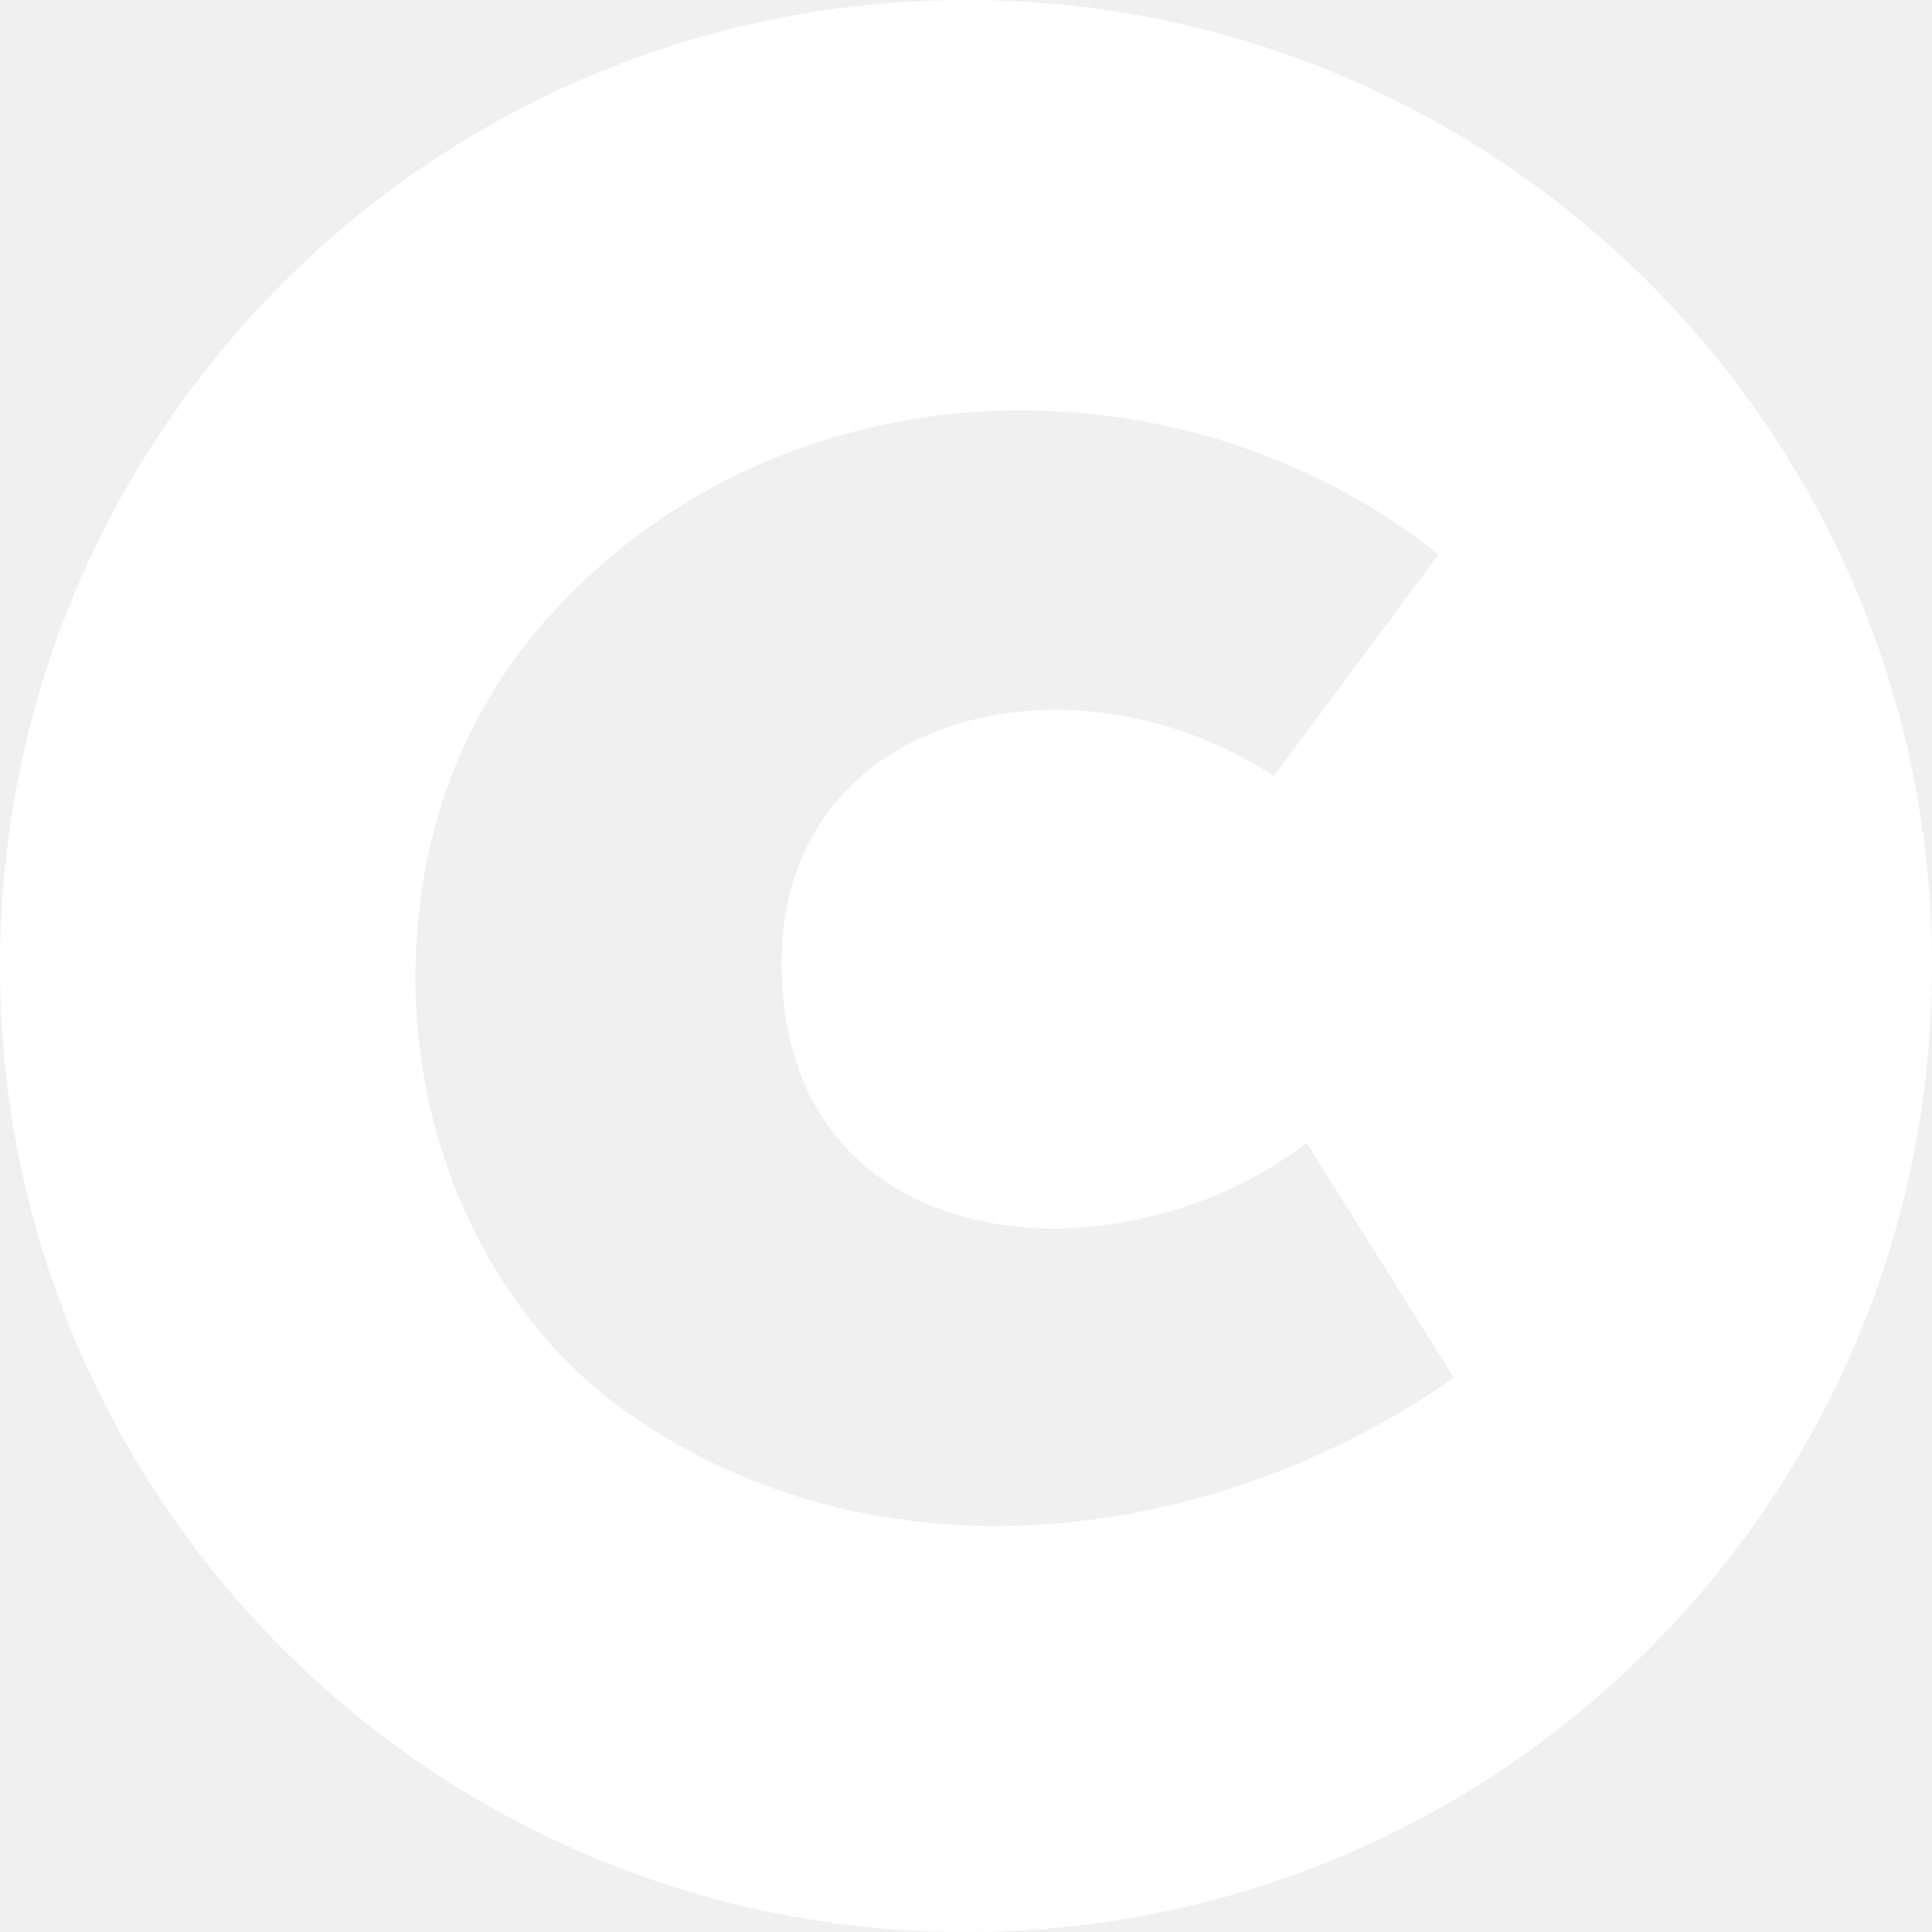
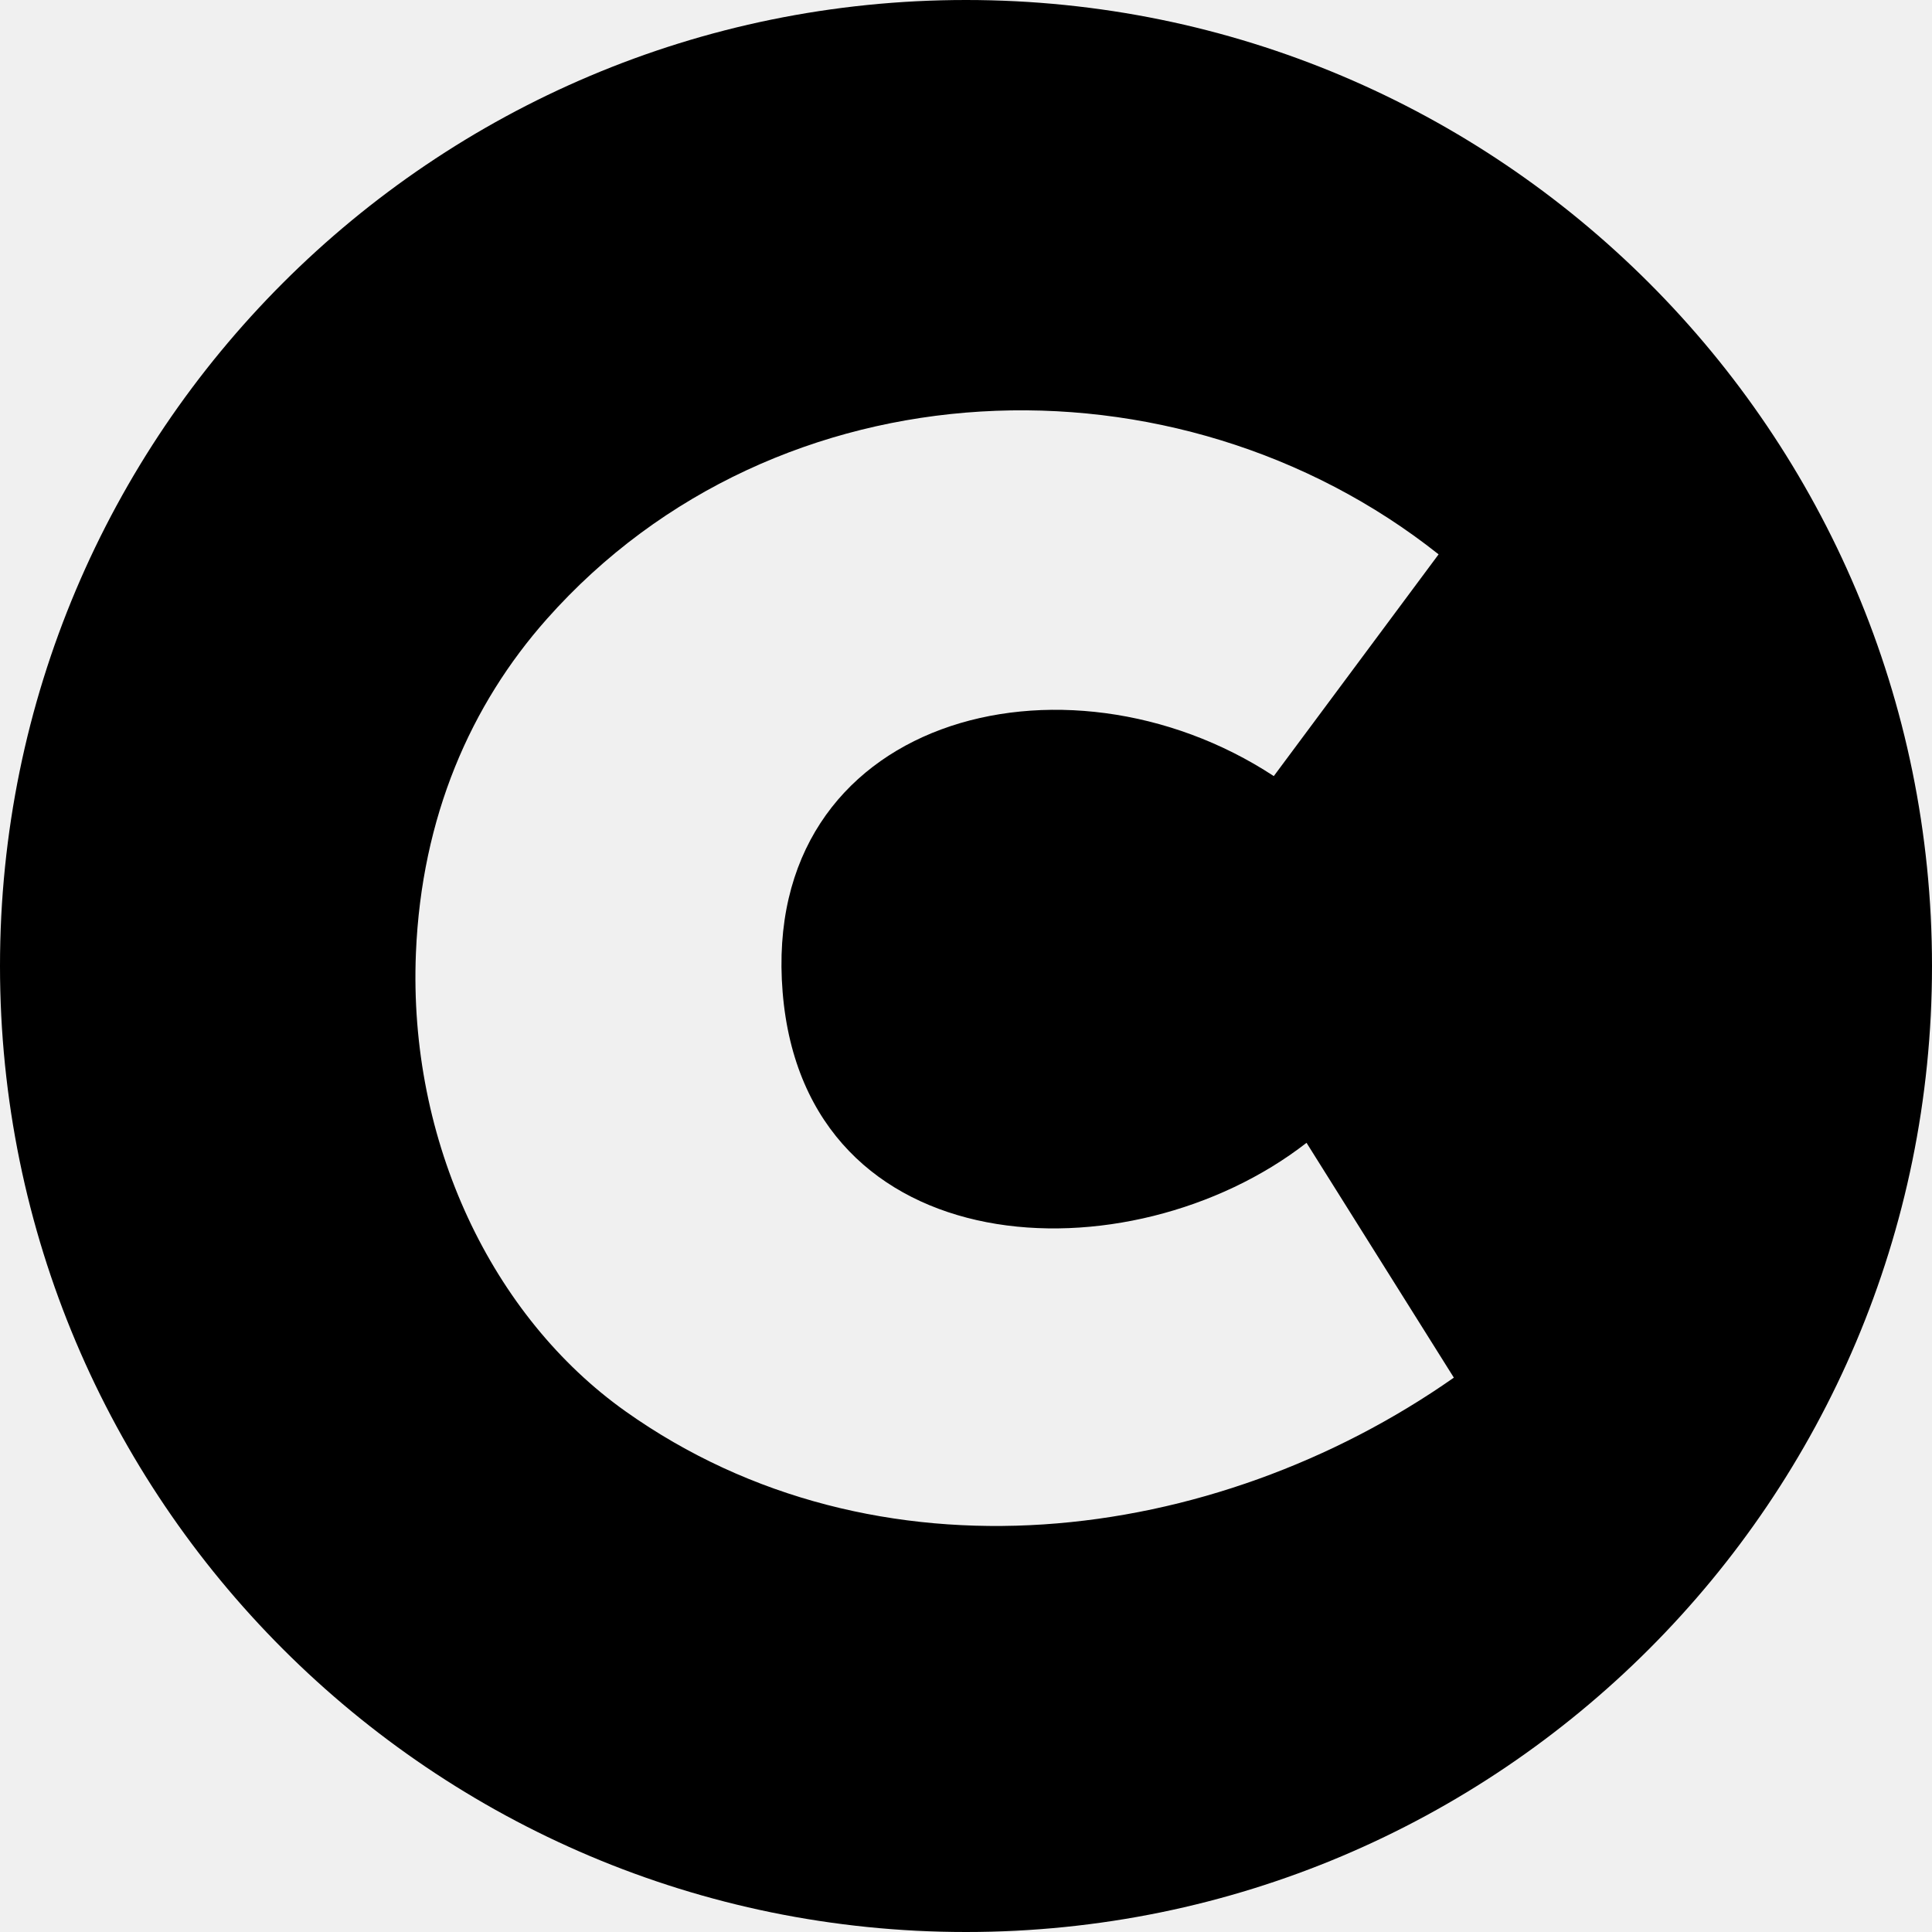
<svg xmlns="http://www.w3.org/2000/svg" width="198" height="198" viewBox="0 0 198 198" fill="none">
  <style>
    path {
-         fill: #FFFFFF;
+         fill: #000000;
    }
-     @media (prefers-color-scheme: light) {
-         path { fill: #000000; }
+     @media (prefers-color-scheme: dark) {
+         path { fill: #FFFFFF; }
    }
</style>
  <path fill-rule="evenodd" clip-rule="evenodd" d="M198 99C198 153.676 153.676 198 99 198C44.324 198 0 153.676 0 99C0 44.324 44.324 0 99 0C153.676 0 198 44.324 198 99ZM147.434 56.812L130.544 79.537C109.067 65.443 77.909 73.497 80.208 101.684C82.507 129.872 115.779 131.215 133.899 117.121L148.997 141.187C124.354 158.468 89.782 162.867 64.103 144.638C50.478 134.965 41.819 117.045 42.626 97.658C43.206 83.723 48.232 72.235 56.05 63.429C79.637 36.86 120.609 35.527 147.434 56.812Z" fill="black" />
</svg>
